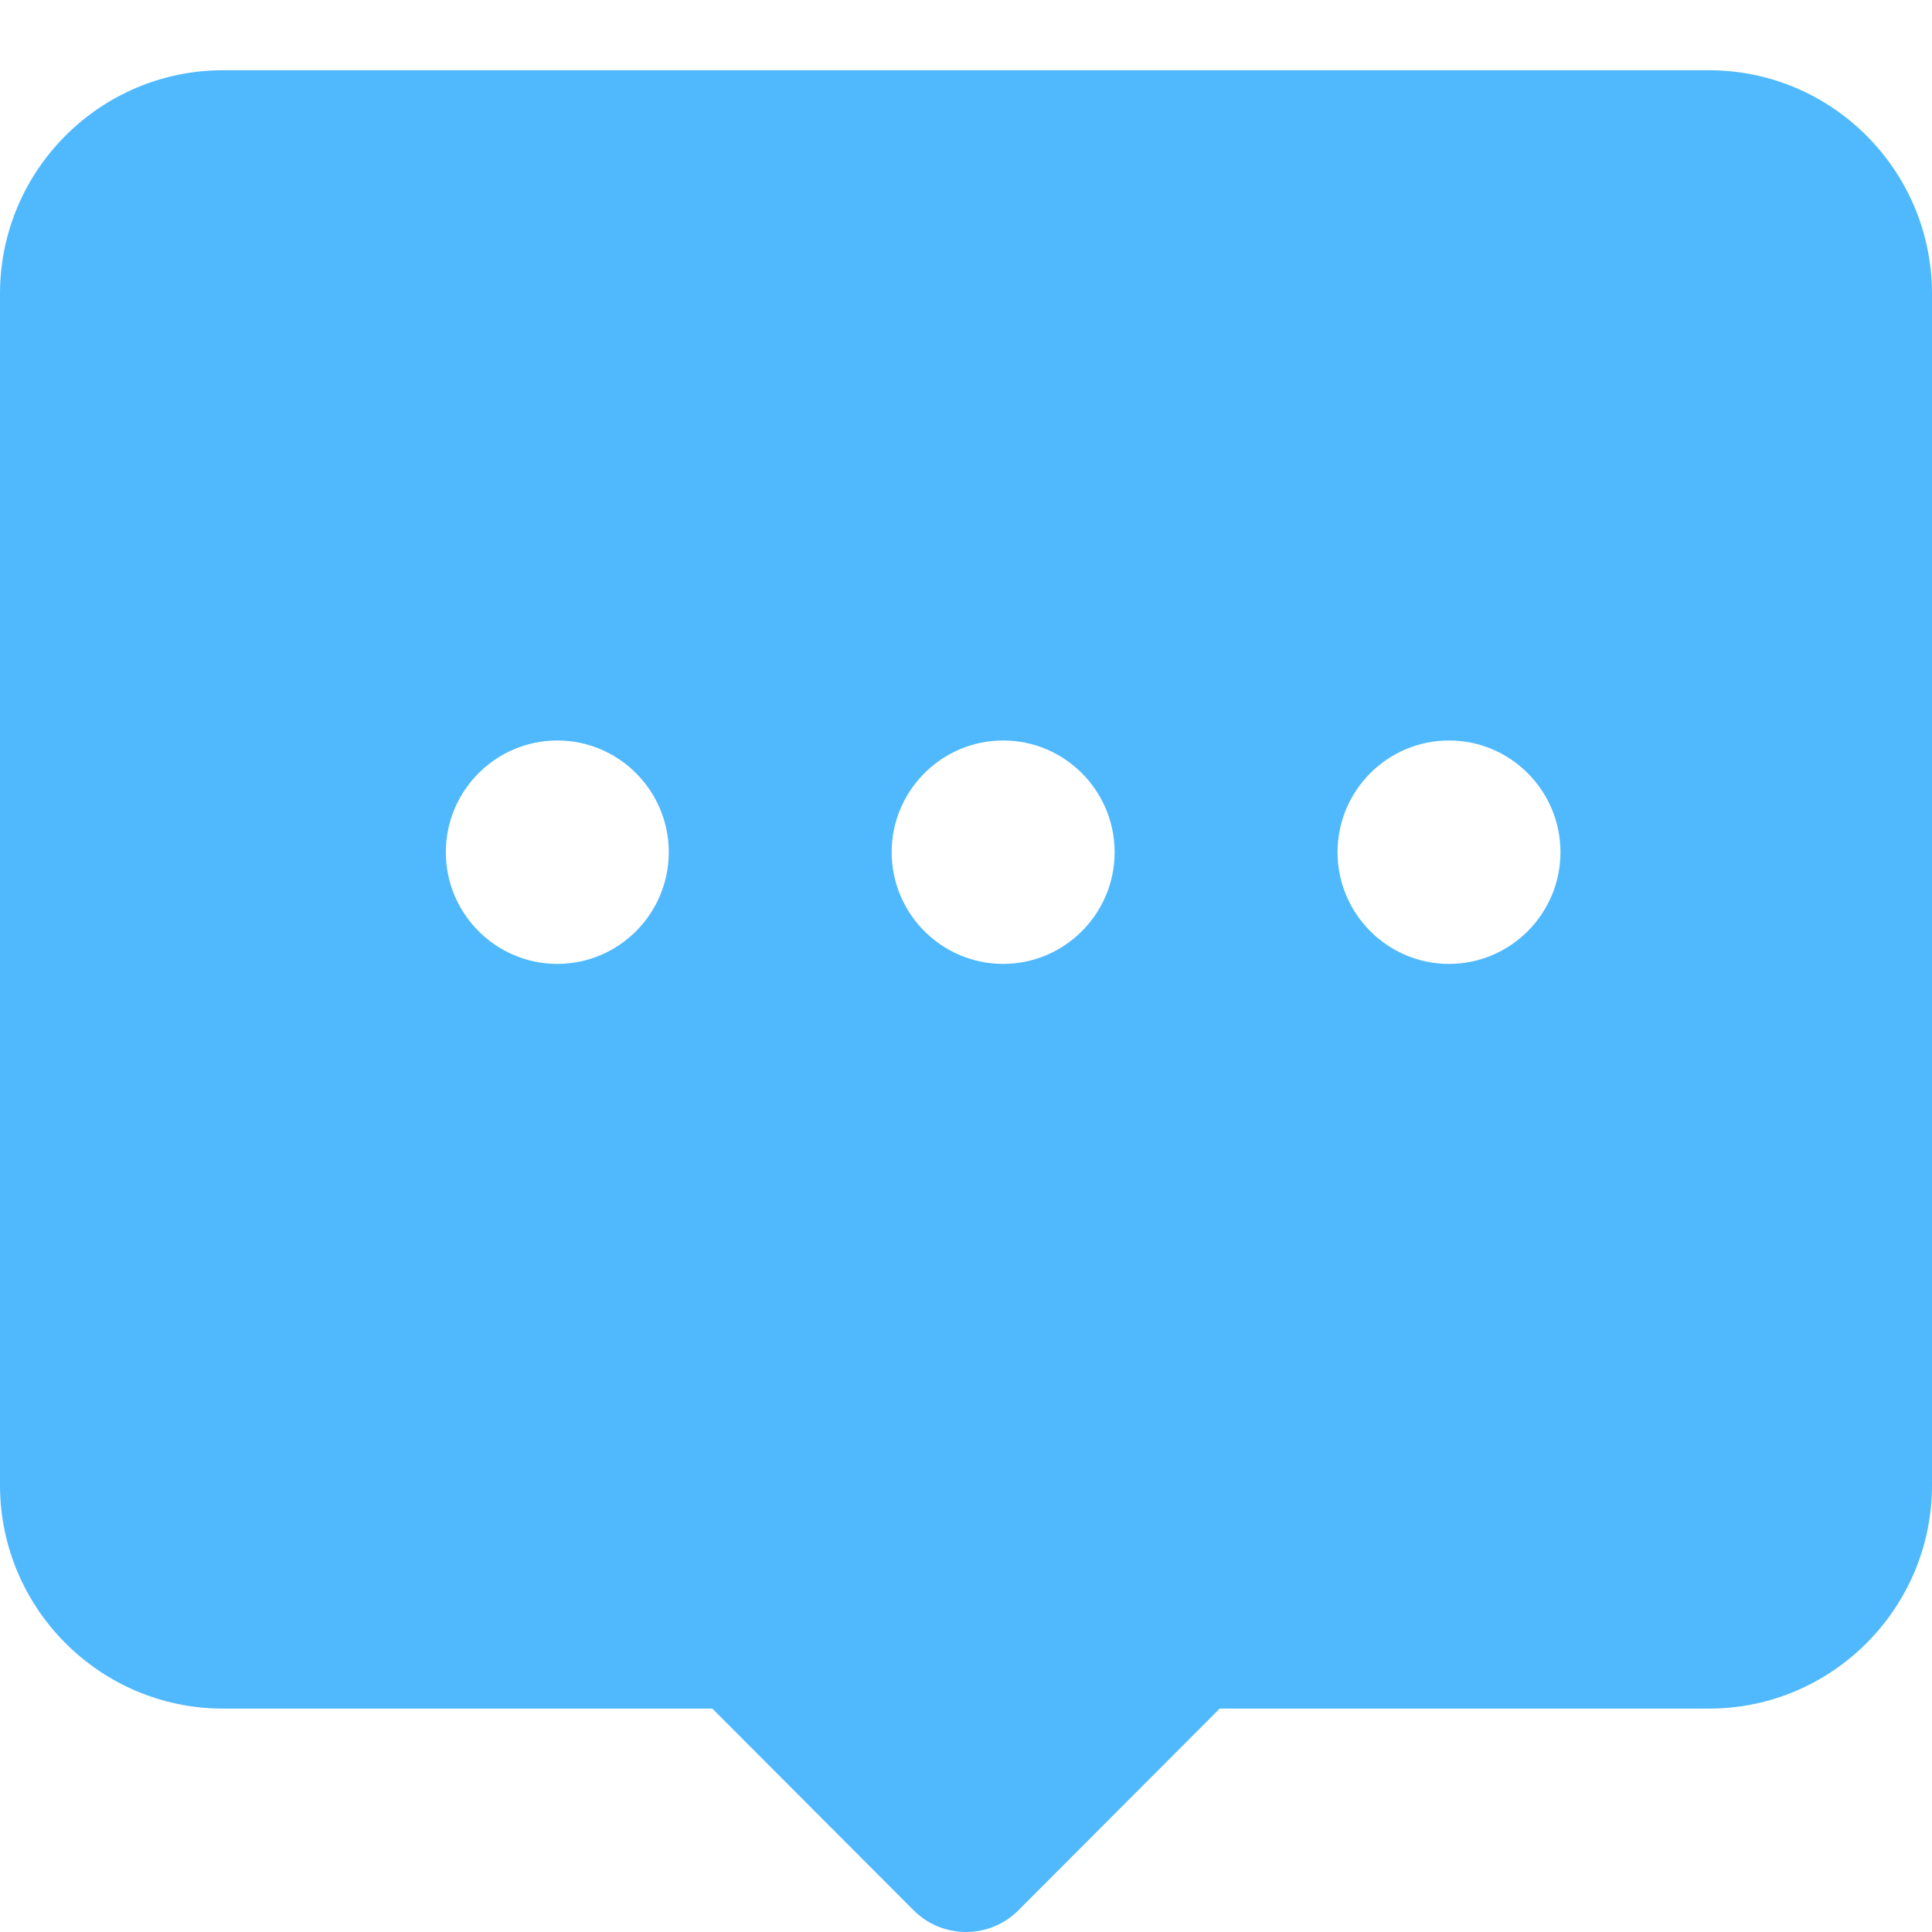
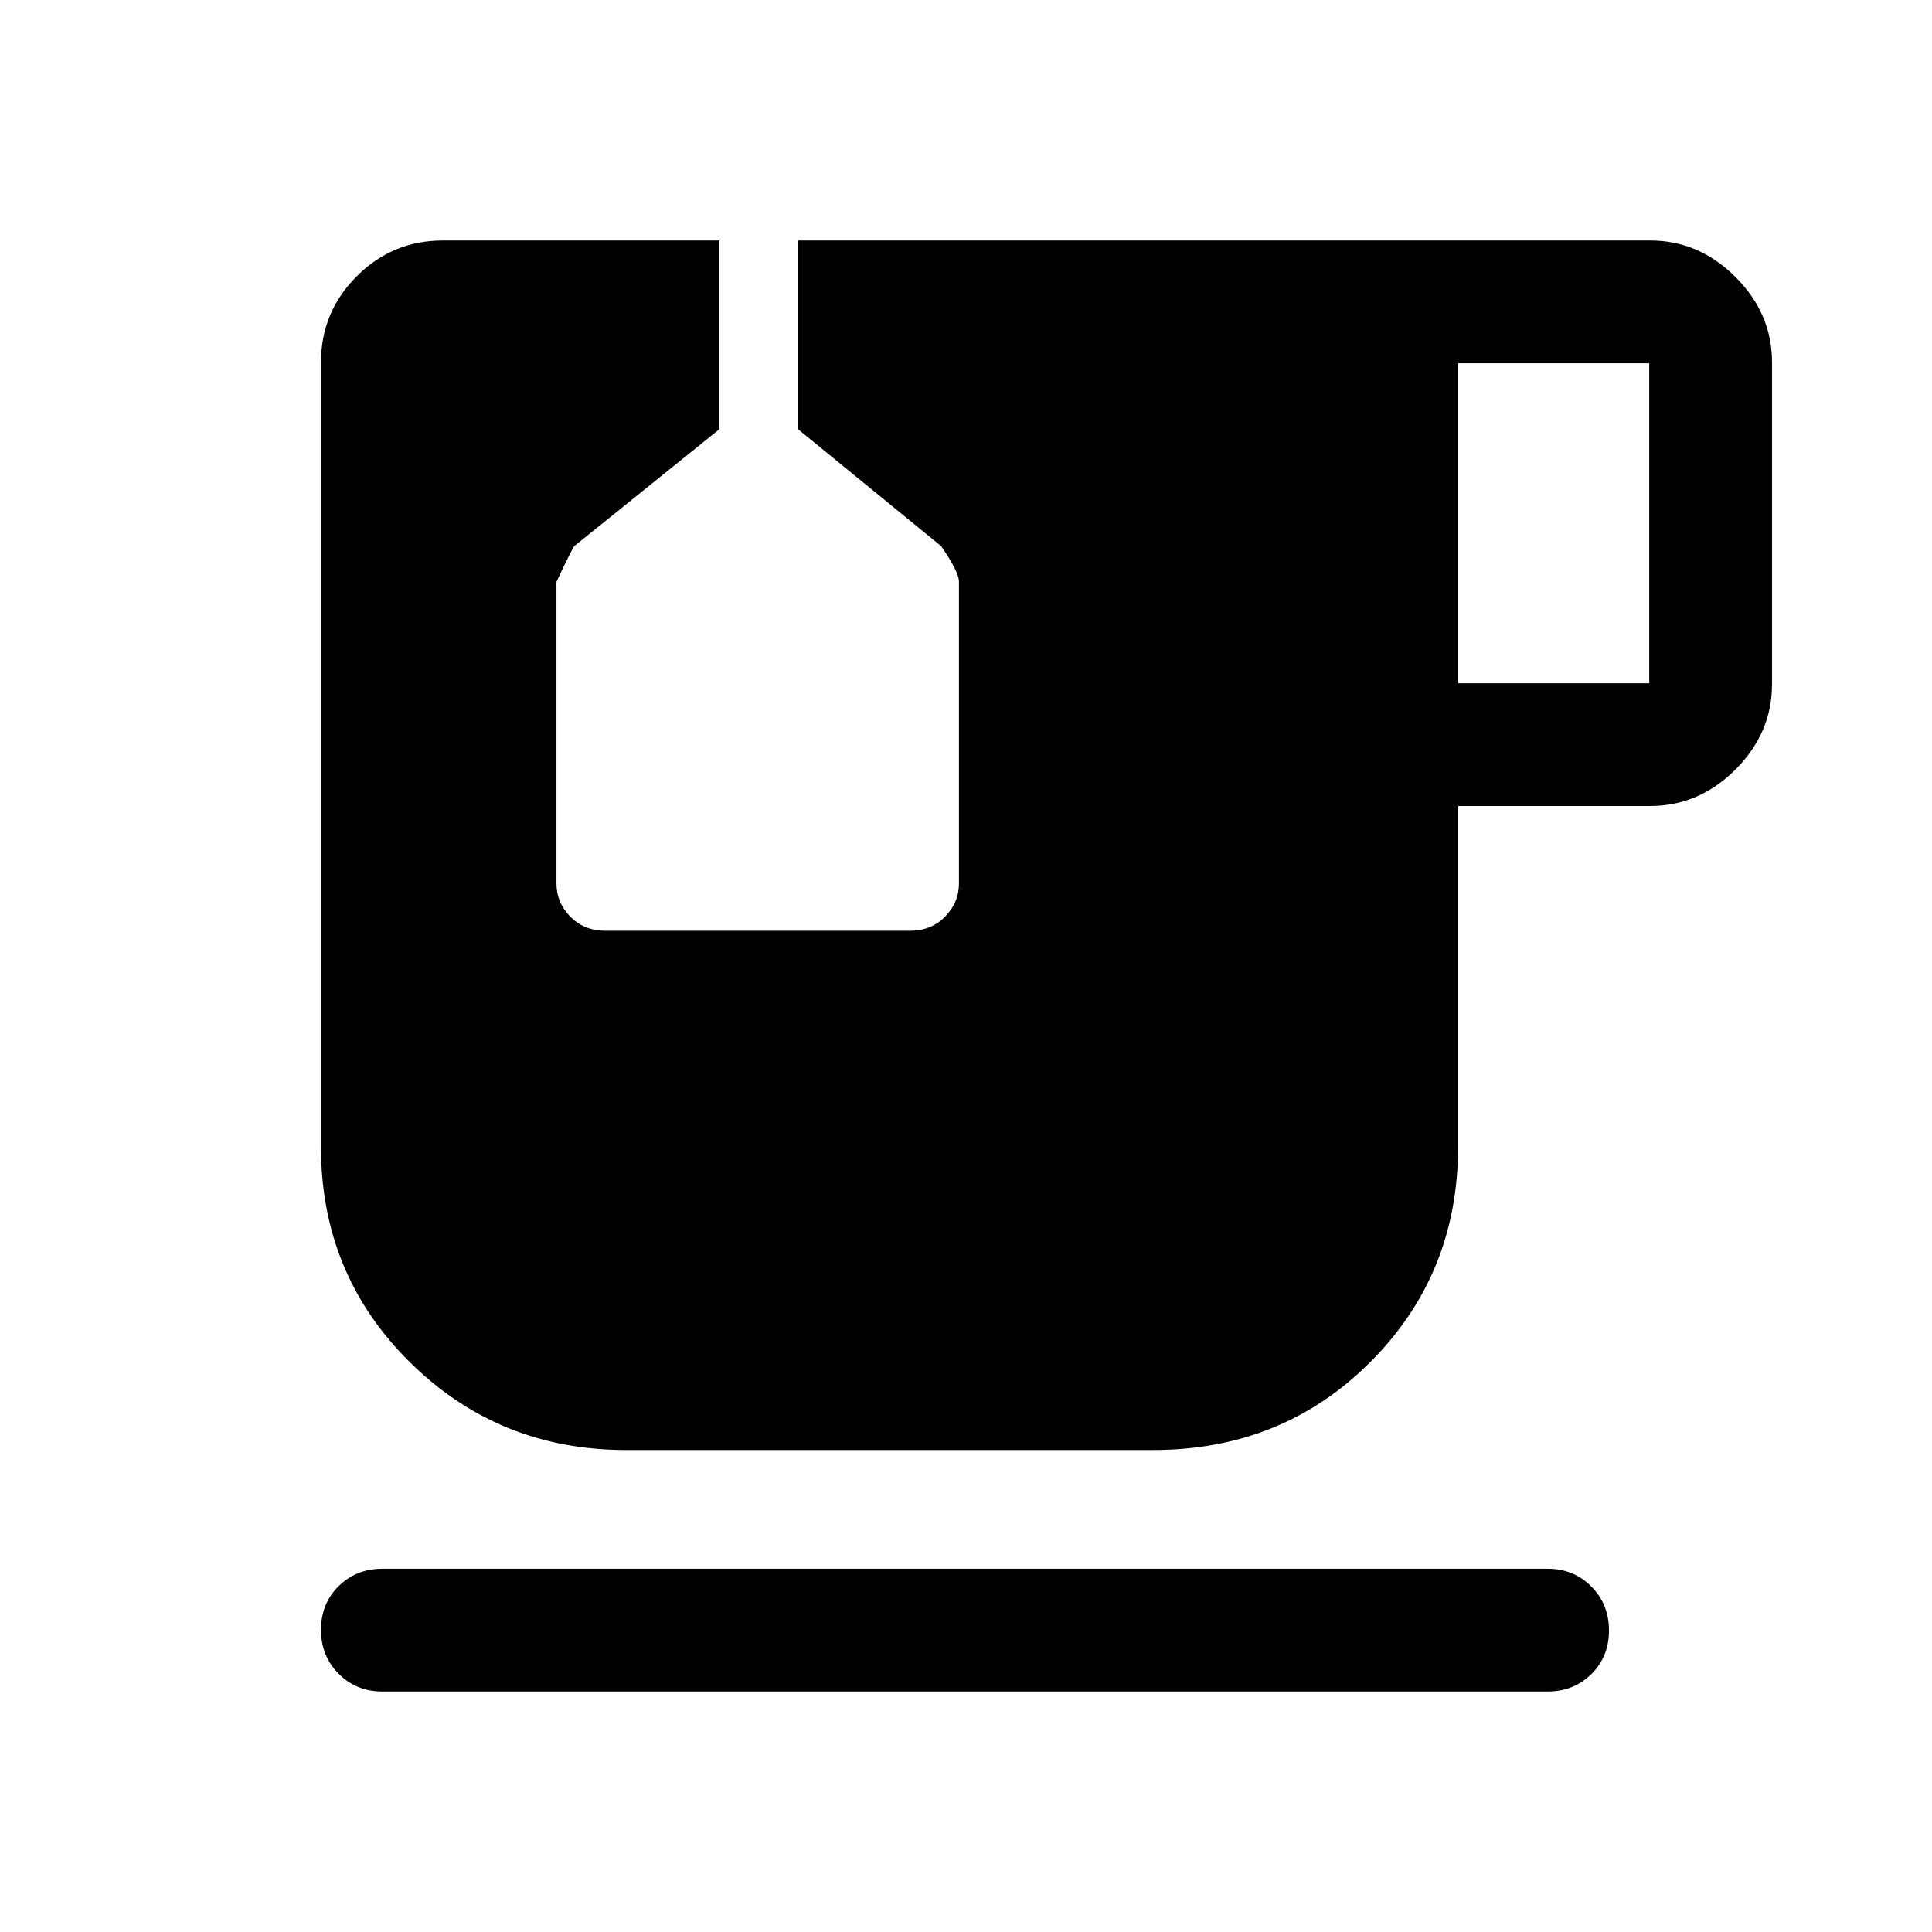
- <svg xmlns="http://www.w3.org/2000/svg" width="110" height="110" viewBox="0 0 110 110" fill="none">
-   <path d="M97.308 4H12.692C5.695 4 0 9.707 0 16.72V84.56C0 91.573 5.695 97.28 12.692 97.28H40.556L52.009 108.758C52.834 109.584 53.917 110 55 110C56.083 110 57.166 109.584 57.991 108.758L69.444 97.28H97.308C104.305 97.28 110 91.573 110 84.56V16.72C110 9.707 104.305 4 97.308 4ZM31.731 54.88C28.232 54.88 25.385 52.026 25.385 48.52C25.385 45.014 28.232 42.16 31.731 42.16C35.23 42.16 38.077 45.014 38.077 48.52C38.077 52.026 35.23 54.88 31.731 54.88ZM57.115 54.88C53.617 54.88 50.769 52.026 50.769 48.52C50.769 45.014 53.617 42.16 57.115 42.16C60.614 42.16 63.462 45.014 63.462 48.52C63.462 52.026 60.614 54.88 57.115 54.88ZM82.5 54.88C79.001 54.88 76.154 52.026 76.154 48.52C76.154 45.014 79.001 42.16 82.5 42.16C85.999 42.16 88.846 45.014 88.846 48.52C88.846 52.026 85.999 54.88 82.5 54.88Z" fill="#50B9FE" />
+ <svg xmlns="http://www.w3.org/2000/svg" height="48" viewBox="0 -960 960 960" width="48">
+   <path fill="currentColor" stroke="currentColor" d="M190-120q-12.75 0-21.375-8.675-8.625-8.676-8.625-21.5 0-12.825 8.625-21.325T190-180h579q12.75 0 21.375 8.675 8.625 8.676 8.625 21.5 0 12.825-8.625 21.325T769-120H190Zm534-500h96v-160h-96v160ZM311-240q-63 0-107-43.5T160-390v-390q0-24.75 17.625-42.375T220-840h137v93l-72 58q-1 1-9 18v150q0 9.6 7 16.8 7 7.2 18 7.2h151q11 0 18-7.2t7-16.8v-150q0-5-9-18l-71-58v-93h423q24 0 42 18t18 42v160q0 24-18 42t-42 18h-96v170q0 63-43.5 106.5T573-240H311Z" />
</svg>
